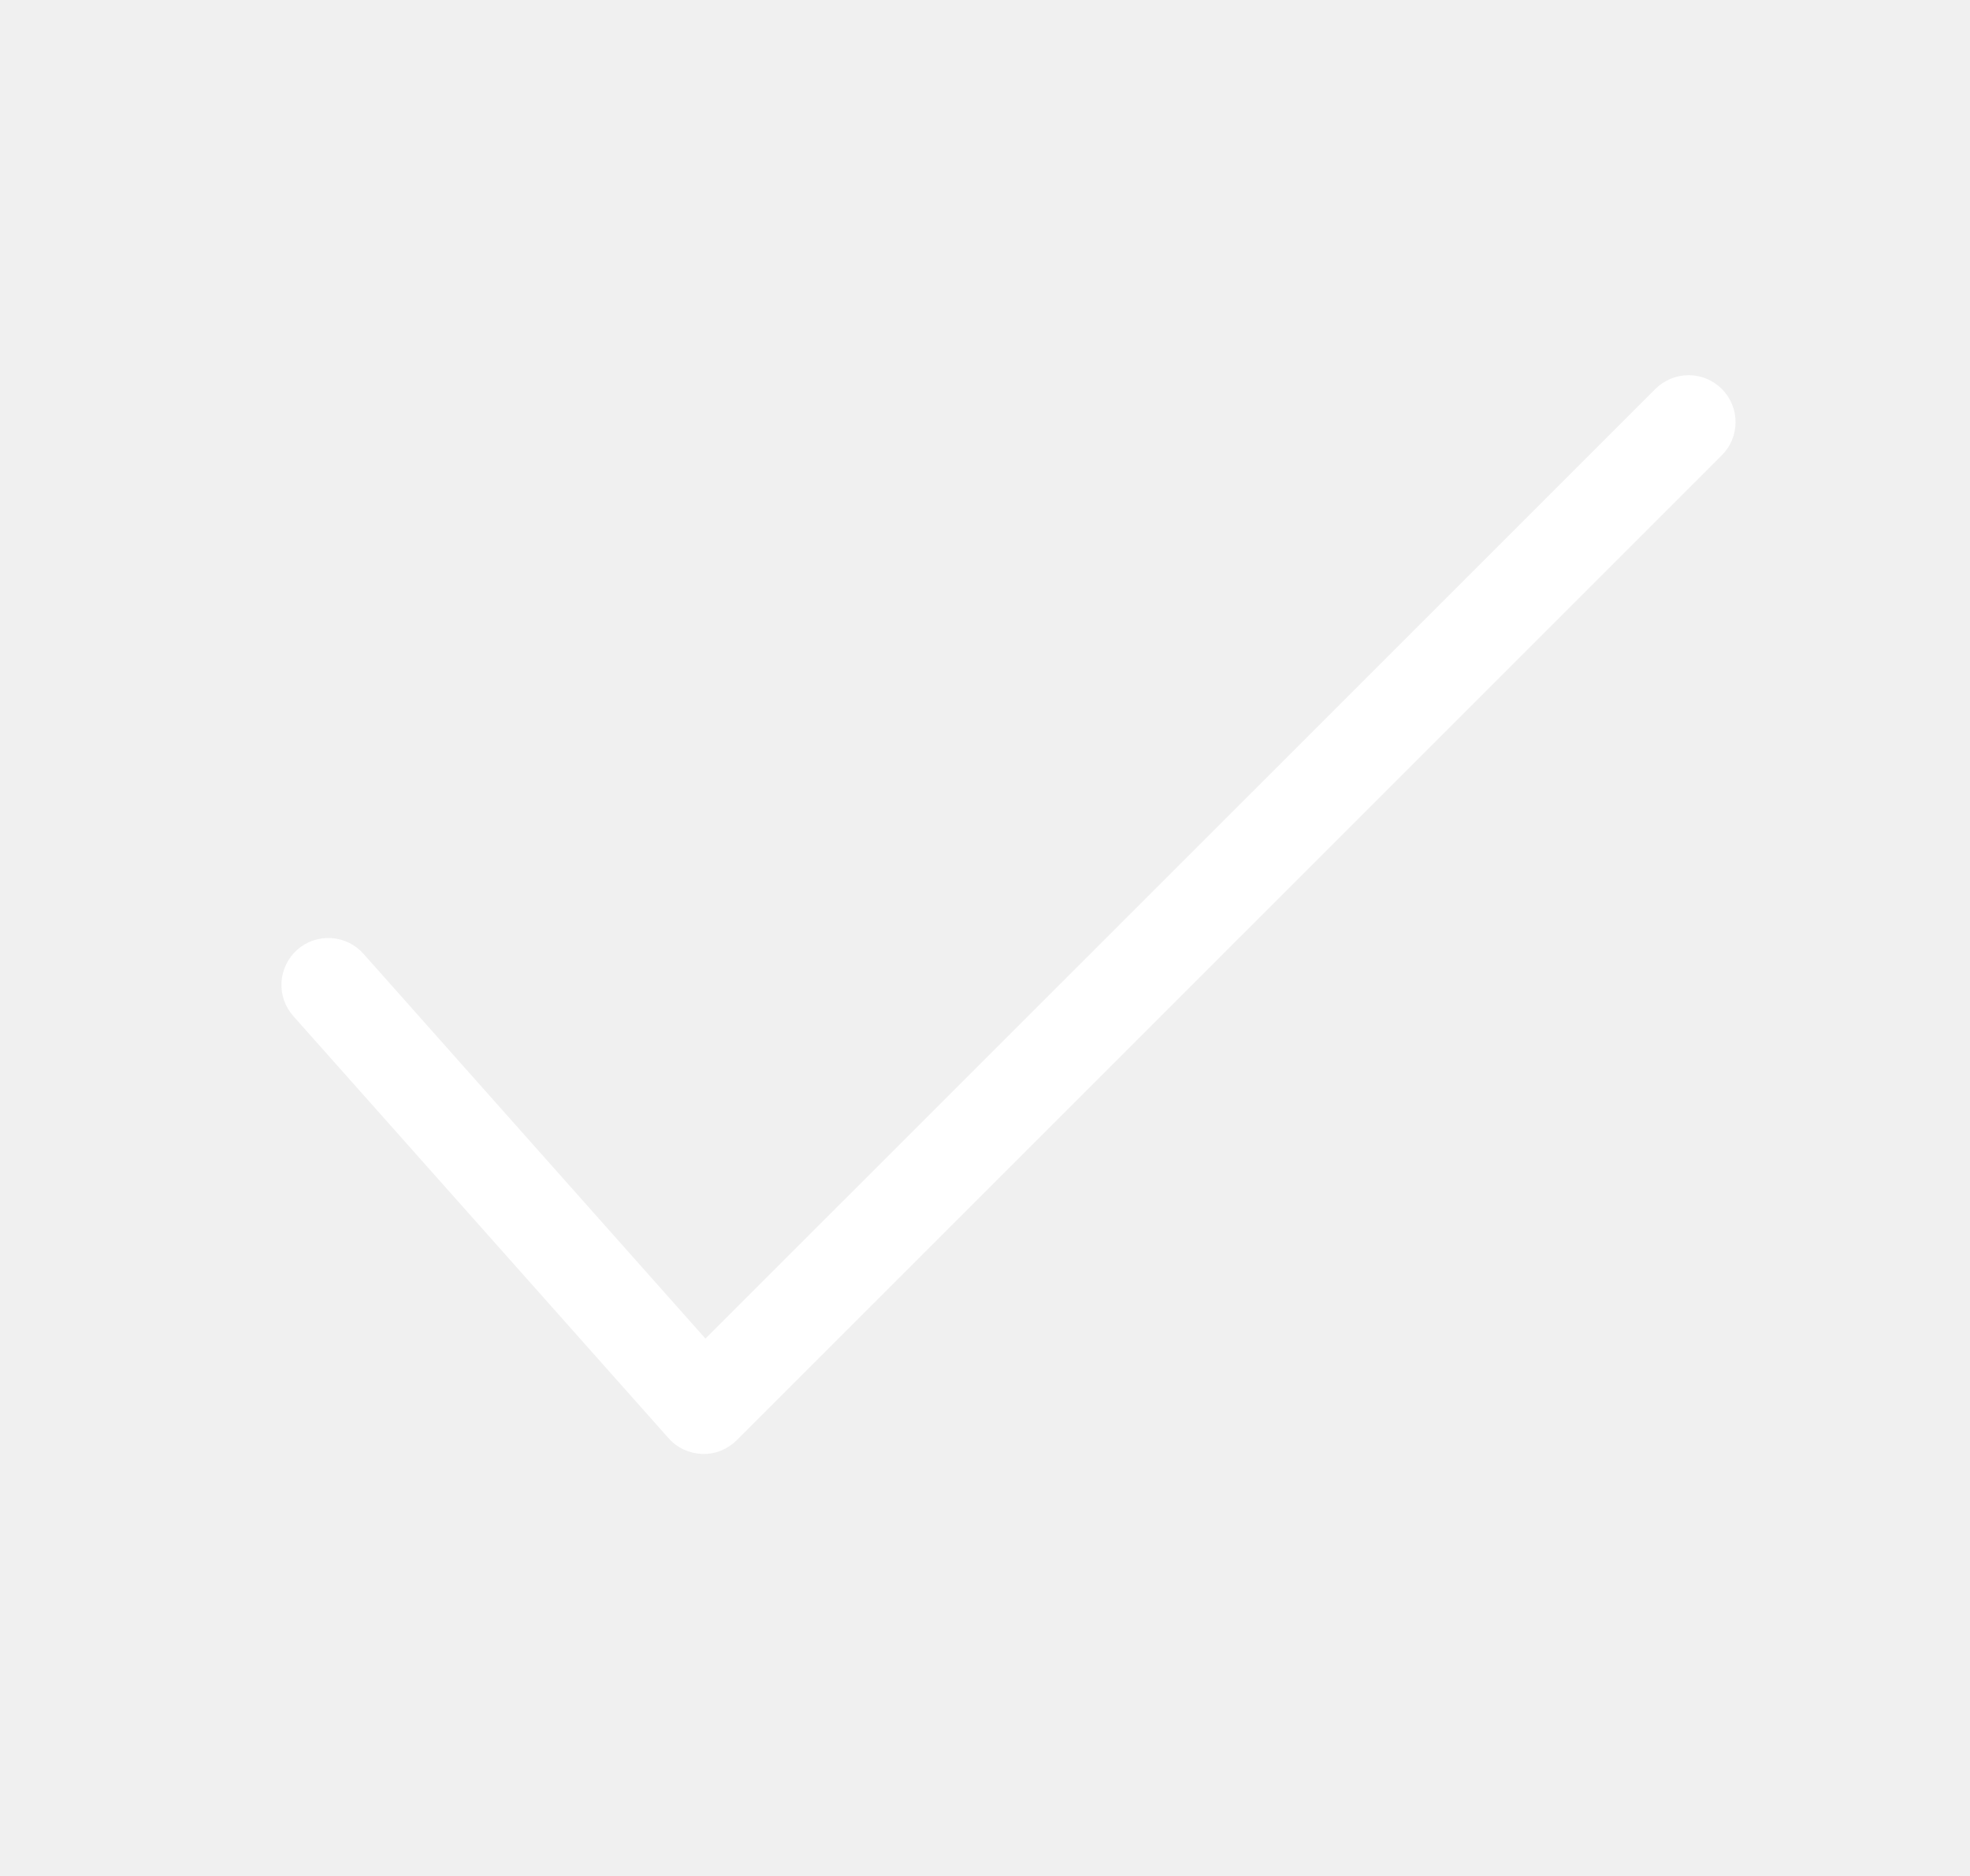
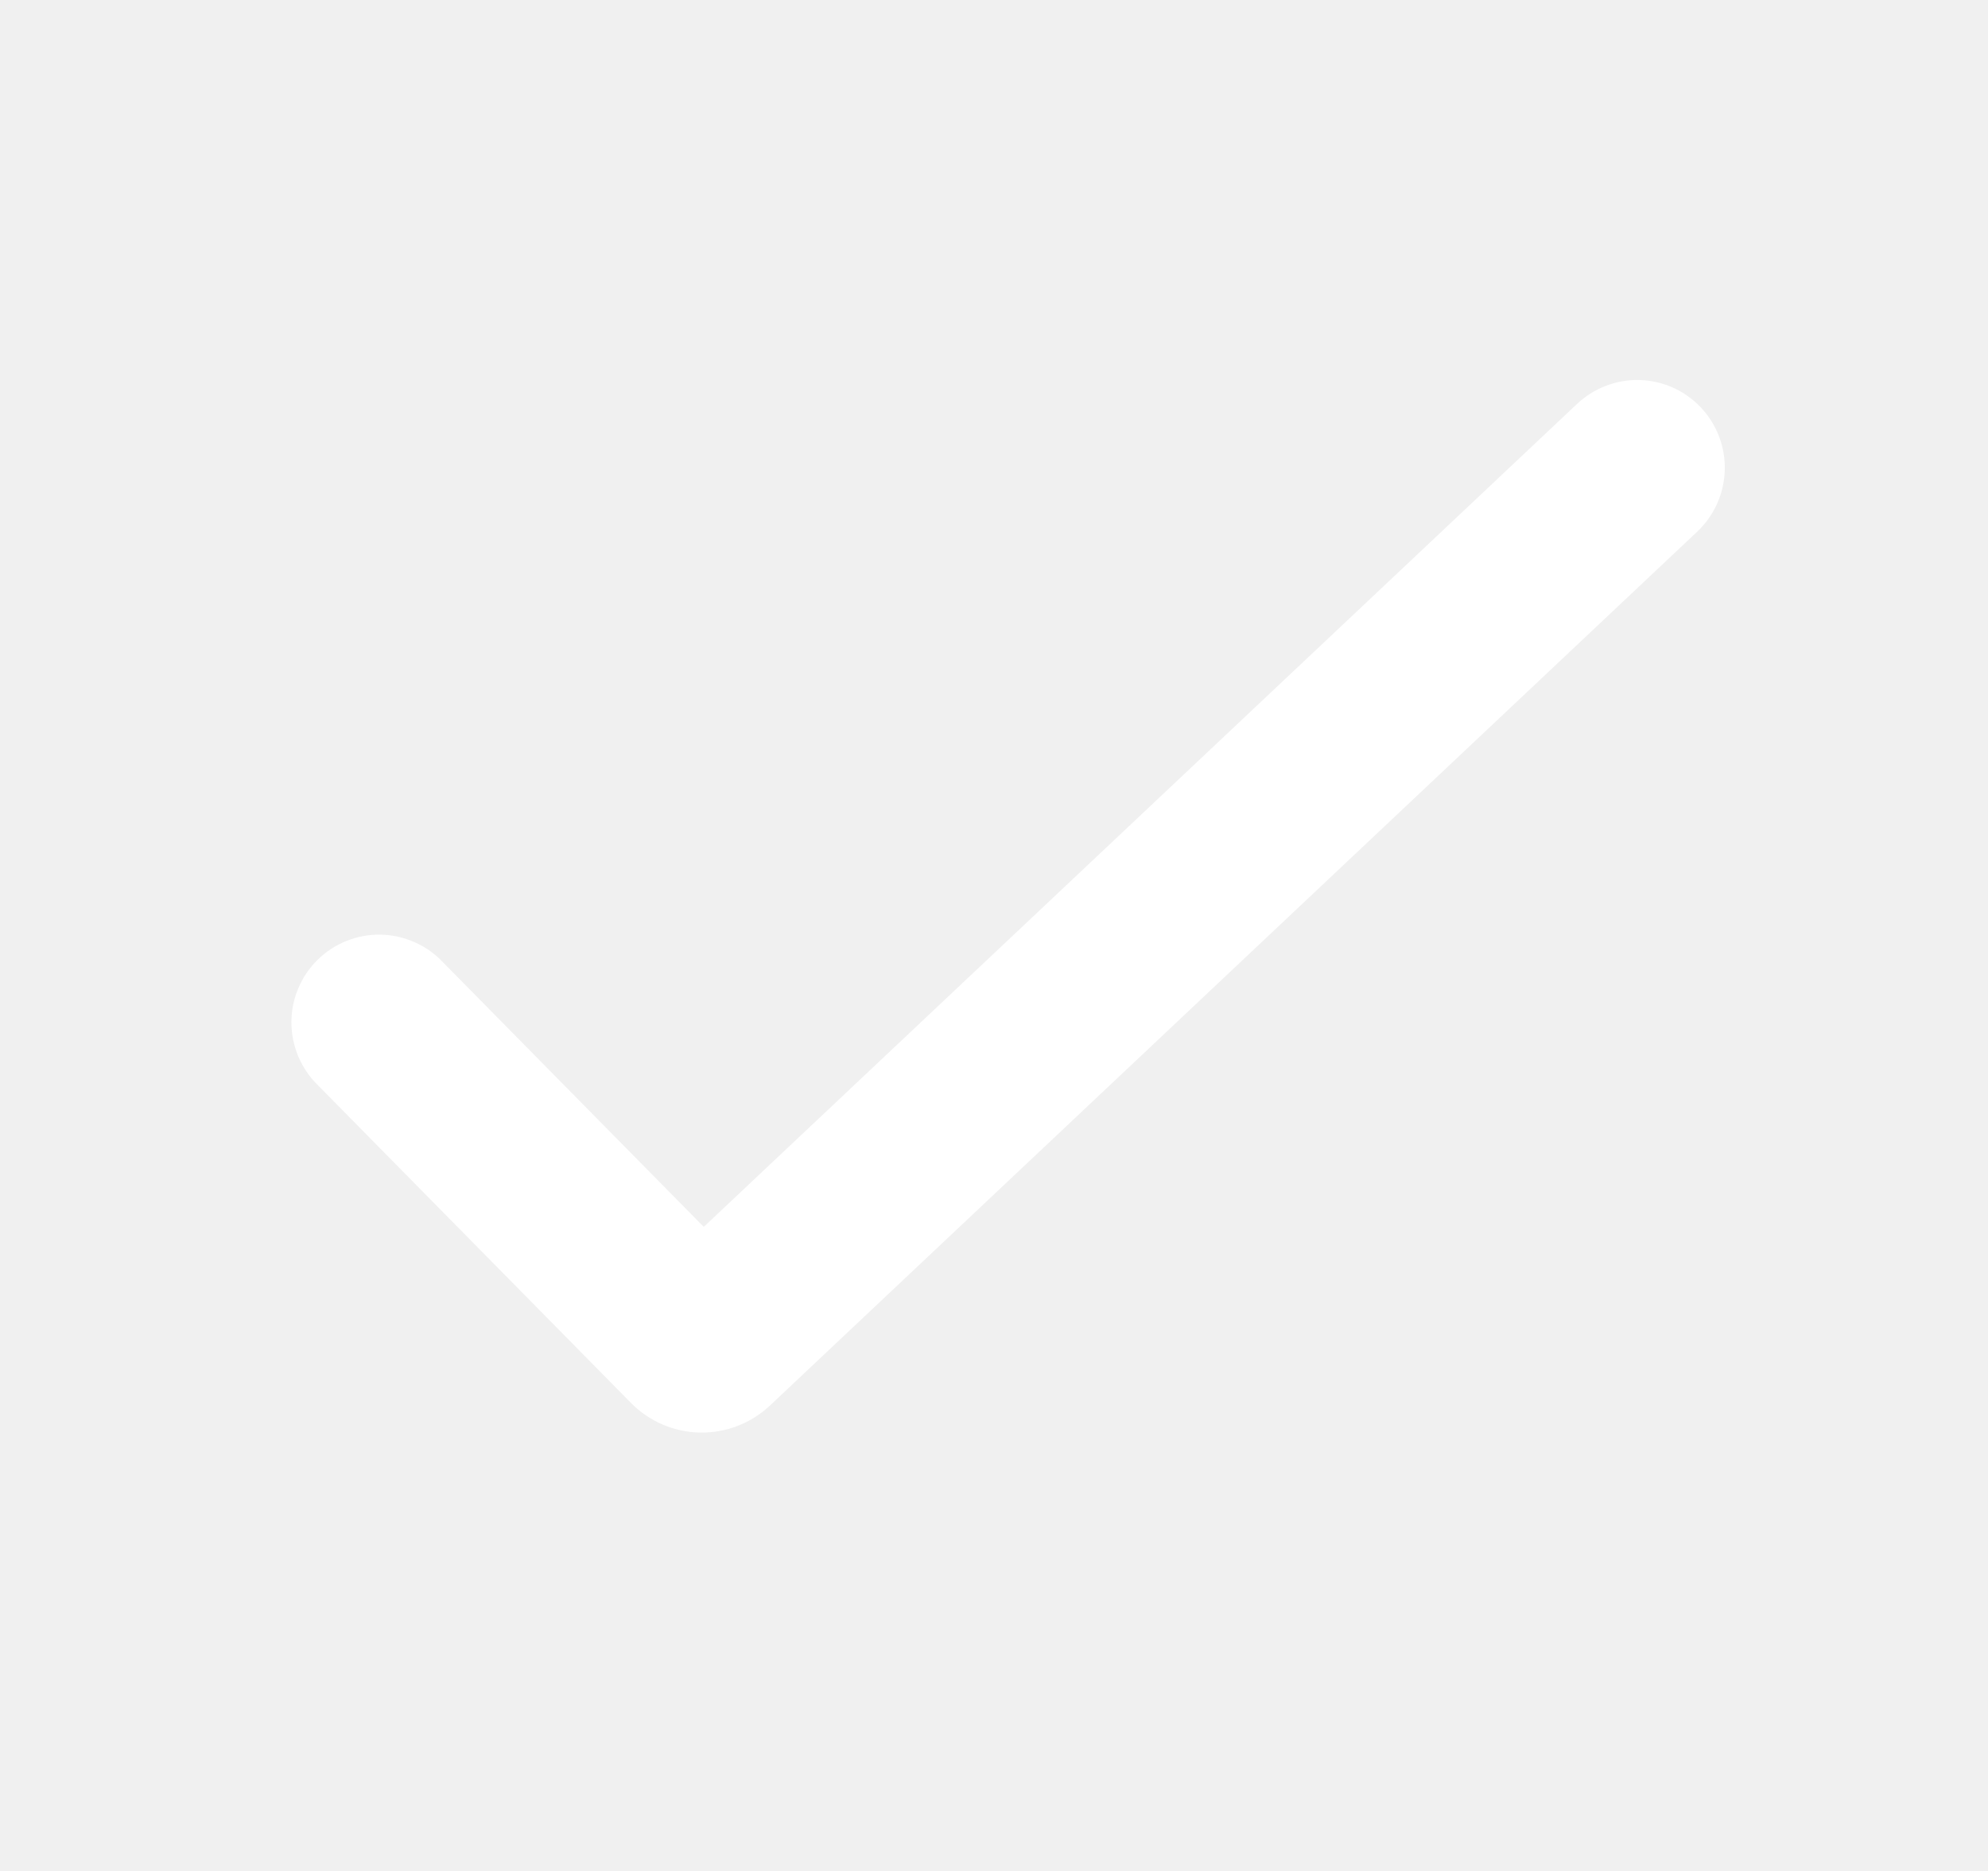
- <svg xmlns="http://www.w3.org/2000/svg" width="21" height="20" viewBox="0 0 21 20" fill="none">
-   <g id="General/ico_check_20_wh">
-     <path id="Vector" d="M3.874 10.168C3.786 10.069 3.662 10.009 3.53 10.001C3.397 9.993 3.267 10.038 3.168 10.126C3.069 10.214 3.009 10.338 3.001 10.471C2.993 10.603 3.038 10.733 3.126 10.832L7.126 15.332C7.171 15.383 7.227 15.425 7.288 15.454C7.35 15.482 7.417 15.498 7.485 15.501C7.554 15.503 7.621 15.491 7.685 15.466C7.748 15.44 7.806 15.402 7.854 15.354L18.354 4.854C18.448 4.761 18.501 4.633 18.501 4.501C18.501 4.368 18.448 4.241 18.355 4.147C18.261 4.053 18.134 4 18.001 4C17.868 4 17.741 4.053 17.647 4.146L7.52 14.271L3.874 10.168Z" fill="white" />
-   </g>
+ <svg xmlns="http://www.w3.org/2000/svg" width="17" height="16" viewBox="0 0 17 16" fill="none">
+   <path d="M14.546 3.486C14.682 3.631 14.755 3.824 14.749 4.022C14.743 4.221 14.659 4.409 14.514 4.546L6.584 12.02C6.422 12.172 6.208 12.255 5.986 12.251C5.764 12.247 5.552 12.156 5.396 11.998L2.716 9.278C2.645 9.208 2.589 9.125 2.55 9.033C2.512 8.941 2.492 8.843 2.492 8.743C2.492 8.644 2.511 8.545 2.55 8.454C2.588 8.362 2.644 8.279 2.715 8.209C2.786 8.139 2.87 8.084 2.962 8.047C3.055 8.01 3.153 7.991 3.253 7.993C3.352 7.994 3.451 8.016 3.542 8.056C3.633 8.095 3.715 8.153 3.784 8.225L6.018 10.492L13.486 3.454C13.631 3.318 13.824 3.244 14.023 3.25C14.222 3.256 14.41 3.341 14.546 3.486Z" fill="white" />
</svg>
